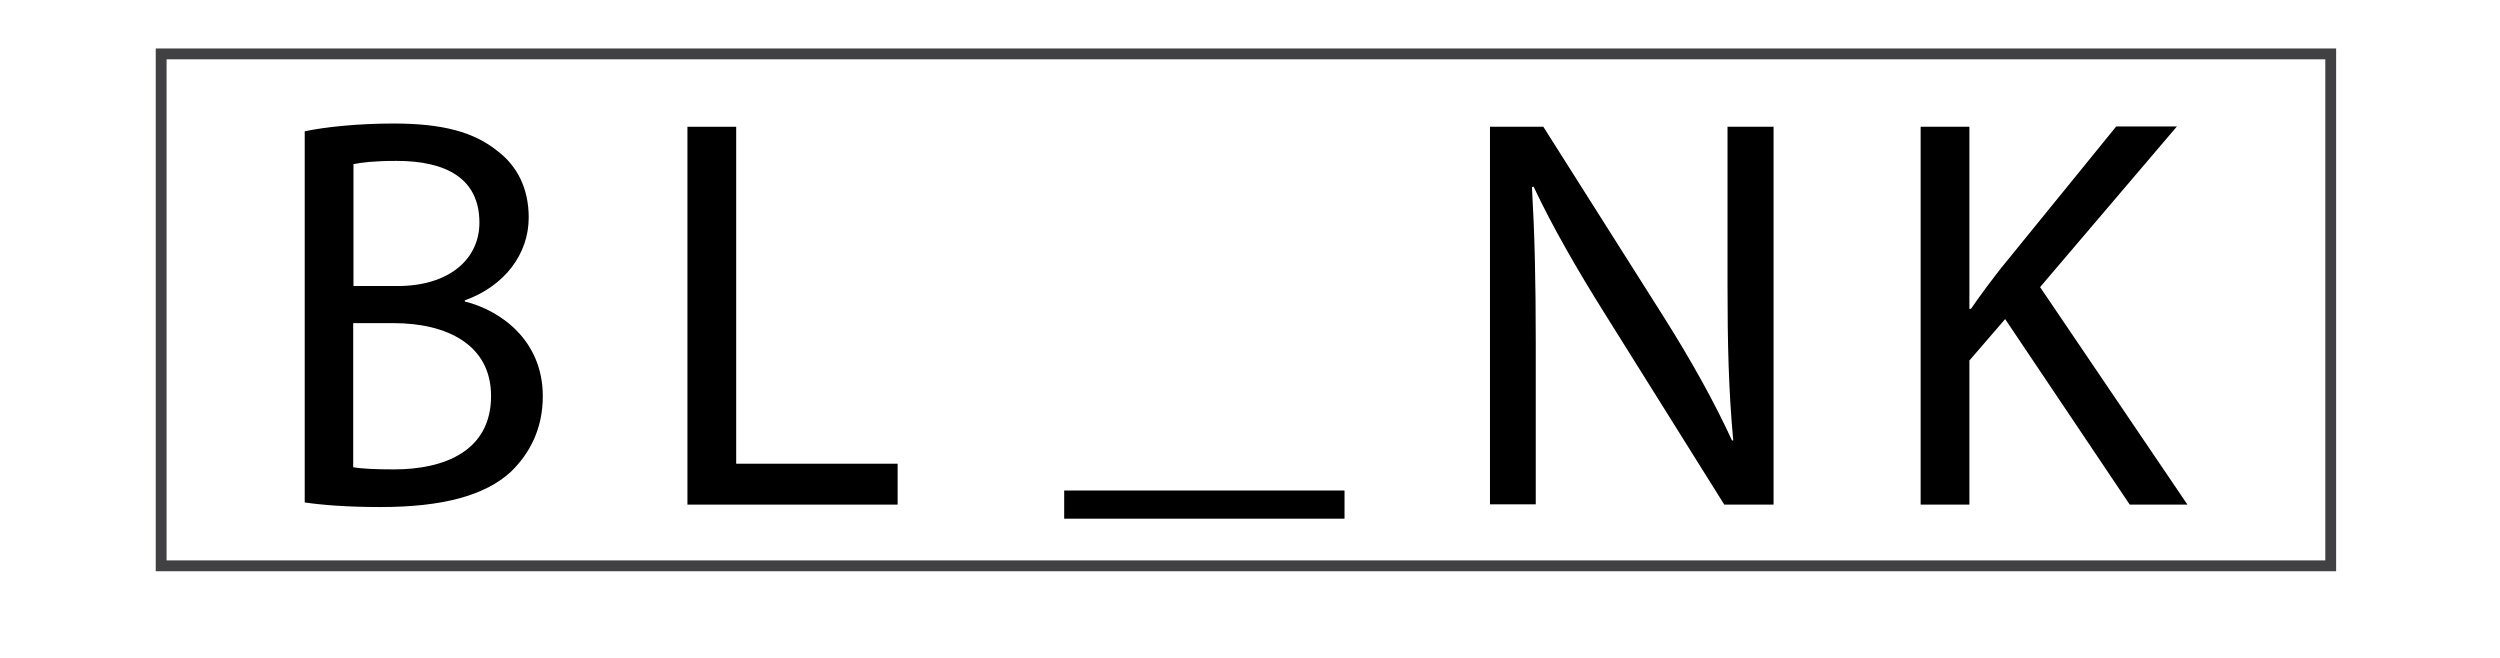
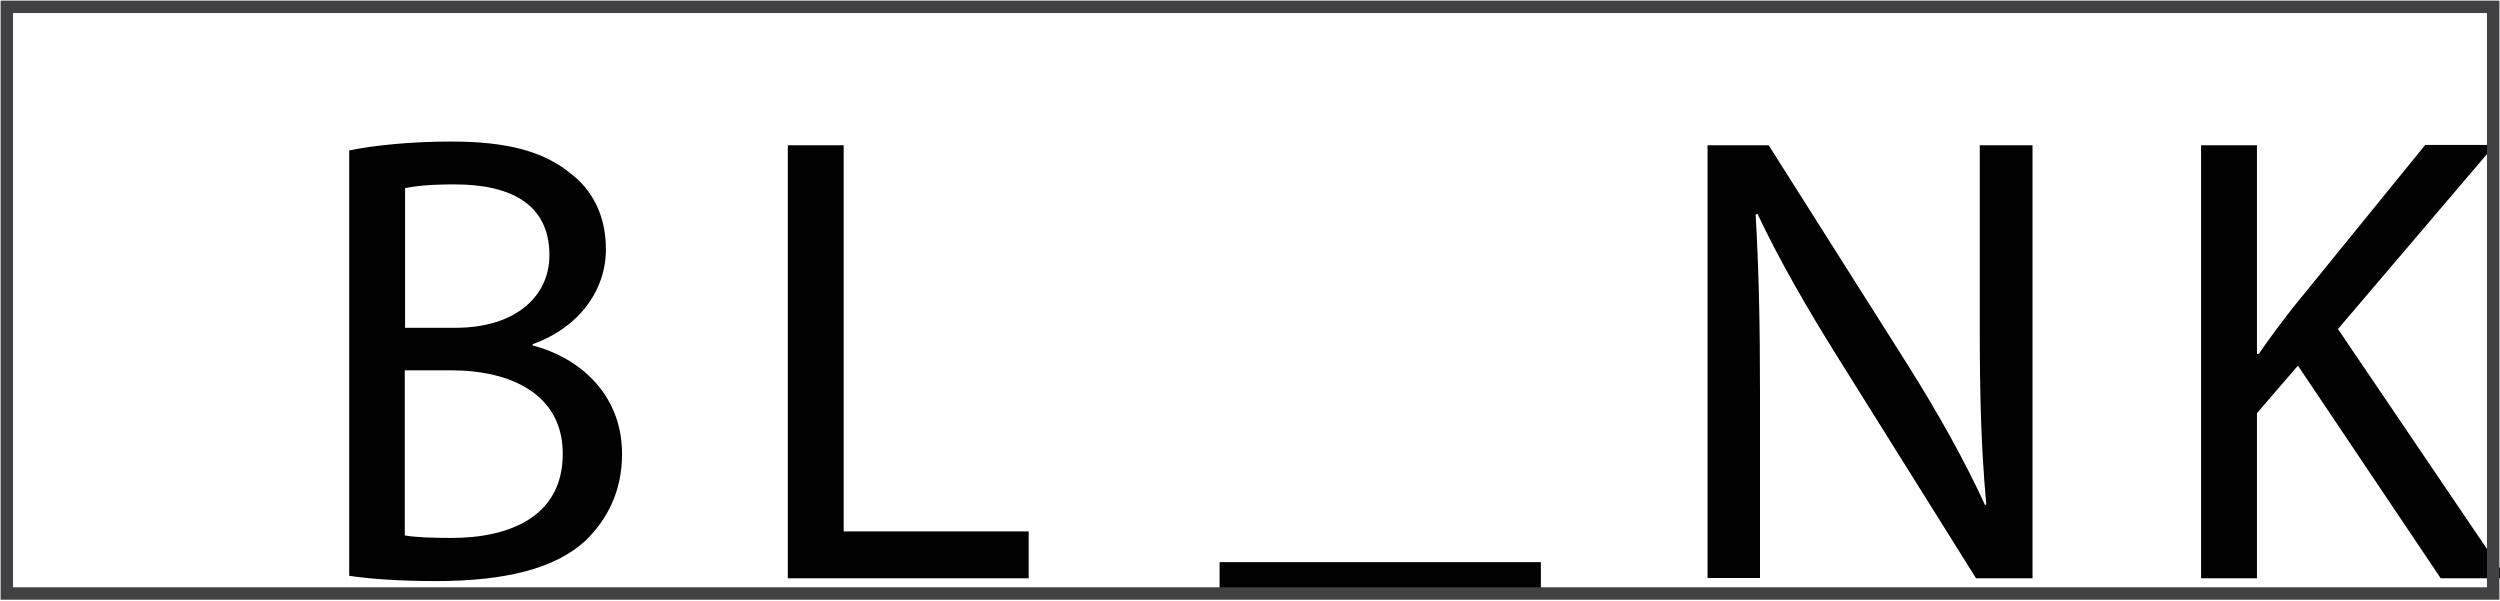
- <svg xmlns="http://www.w3.org/2000/svg" id="blankLogo" viewBox="0 0 923 242.9">
+ <svg xmlns="http://www.w3.org/2000/svg" id="blankLogo" viewBox="0 0 805.4 193.4">
  <path class="blankLetter" d="M709.1 46.8h18V114h0.6c3.7-5.4 7.5-10.4 11-14.9l42.6-52.4h22.4L753.2 106l54.4 80.3h-21.3l-46-68.5 -13.2 15.3v53.2h-18V46.8z" />
  <path class="blankLetter" d="M550.1 186.3V46.8h19.7l44.7 70.6c10.3 16.4 18.4 31 25 45.3l0.4-0.2c-1.7-18.6-2.1-35.6-2.1-57.3V46.8h17v139.5h-18.2l-44.3-70.8c-9.7-15.5-19-31.5-26.1-46.6l-0.6 0.2c1 17.6 1.4 34.4 1.4 57.5v59.6H550.1z" />
  <path class="blankUnderscore" d="M496.4 181.1v10.4H392.9v-10.4H496.4z" />
  <path class="blankLetter" d="M253.8 46.8h18v124.4h59.6v15.1h-77.6V46.8z" />
  <path class="blankLetter" d="M112.4 48.5c7.9-1.7 20.3-2.9 32.9-2.9 18 0 29.6 3.1 38.3 10.1 7.2 5.4 11.6 13.7 11.6 24.6 0 13.5-8.9 25.3-23.6 30.6v0.4c13.2 3.3 28.8 14.3 28.8 35 0 12-4.8 21.1-11.8 27.9 -9.7 8.9-25.5 13-48.2 13 -12.4 0-21.9-0.8-27.9-1.7V48.5zM130.4 105.6h16.4c19 0 30.2-9.9 30.2-23.4 0-16.4-12.4-22.8-30.6-22.8 -8.3 0-13 0.6-15.9 1.2V105.6zM130.4 172.5c3.5 0.6 8.7 0.8 15.1 0.8 18.6 0 35.8-6.8 35.8-27.1 0-19-16.4-26.9-36-26.9h-14.9V172.5z" />
-   <rect class="blankBackground" x="59.5" y="19.9" width="801" height="189" style="fill:none;stroke-width:4;stroke:#414042" />
+   <rect class="blankBackground" x="2.2" y="2.2" width="801" height="189" style="fill:none;stroke-width:4;stroke:#414042" />
</svg>
